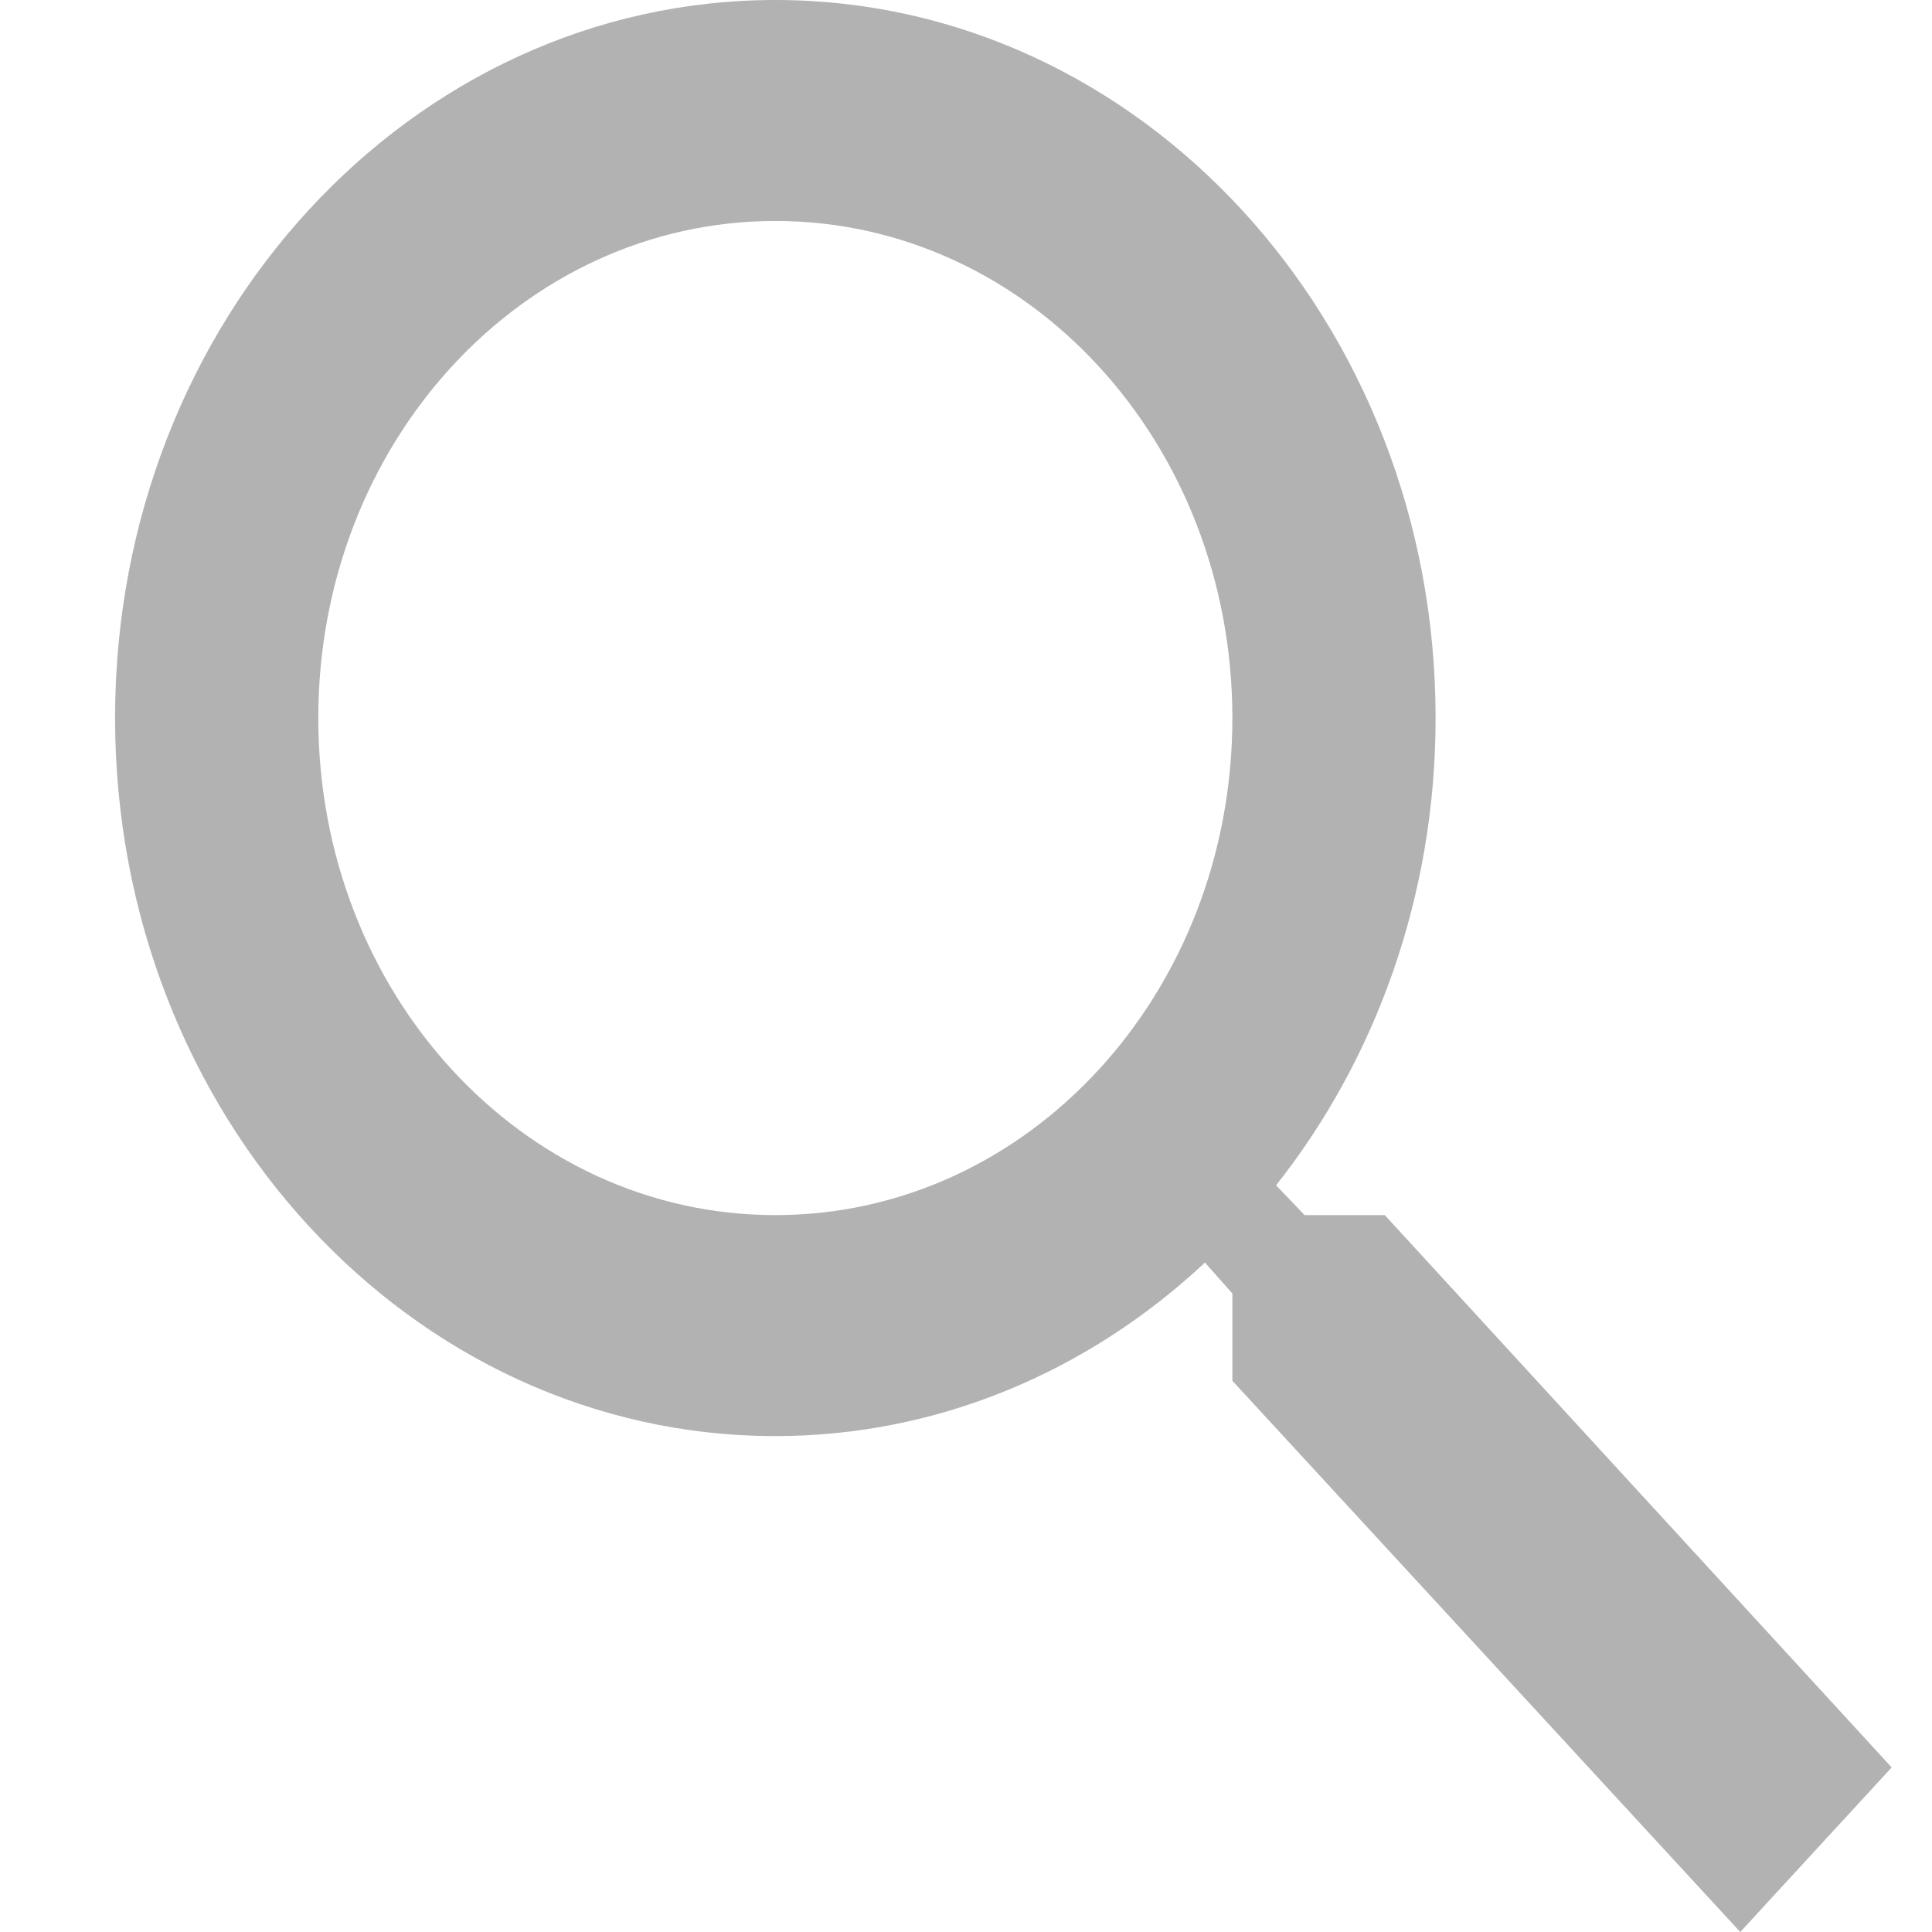
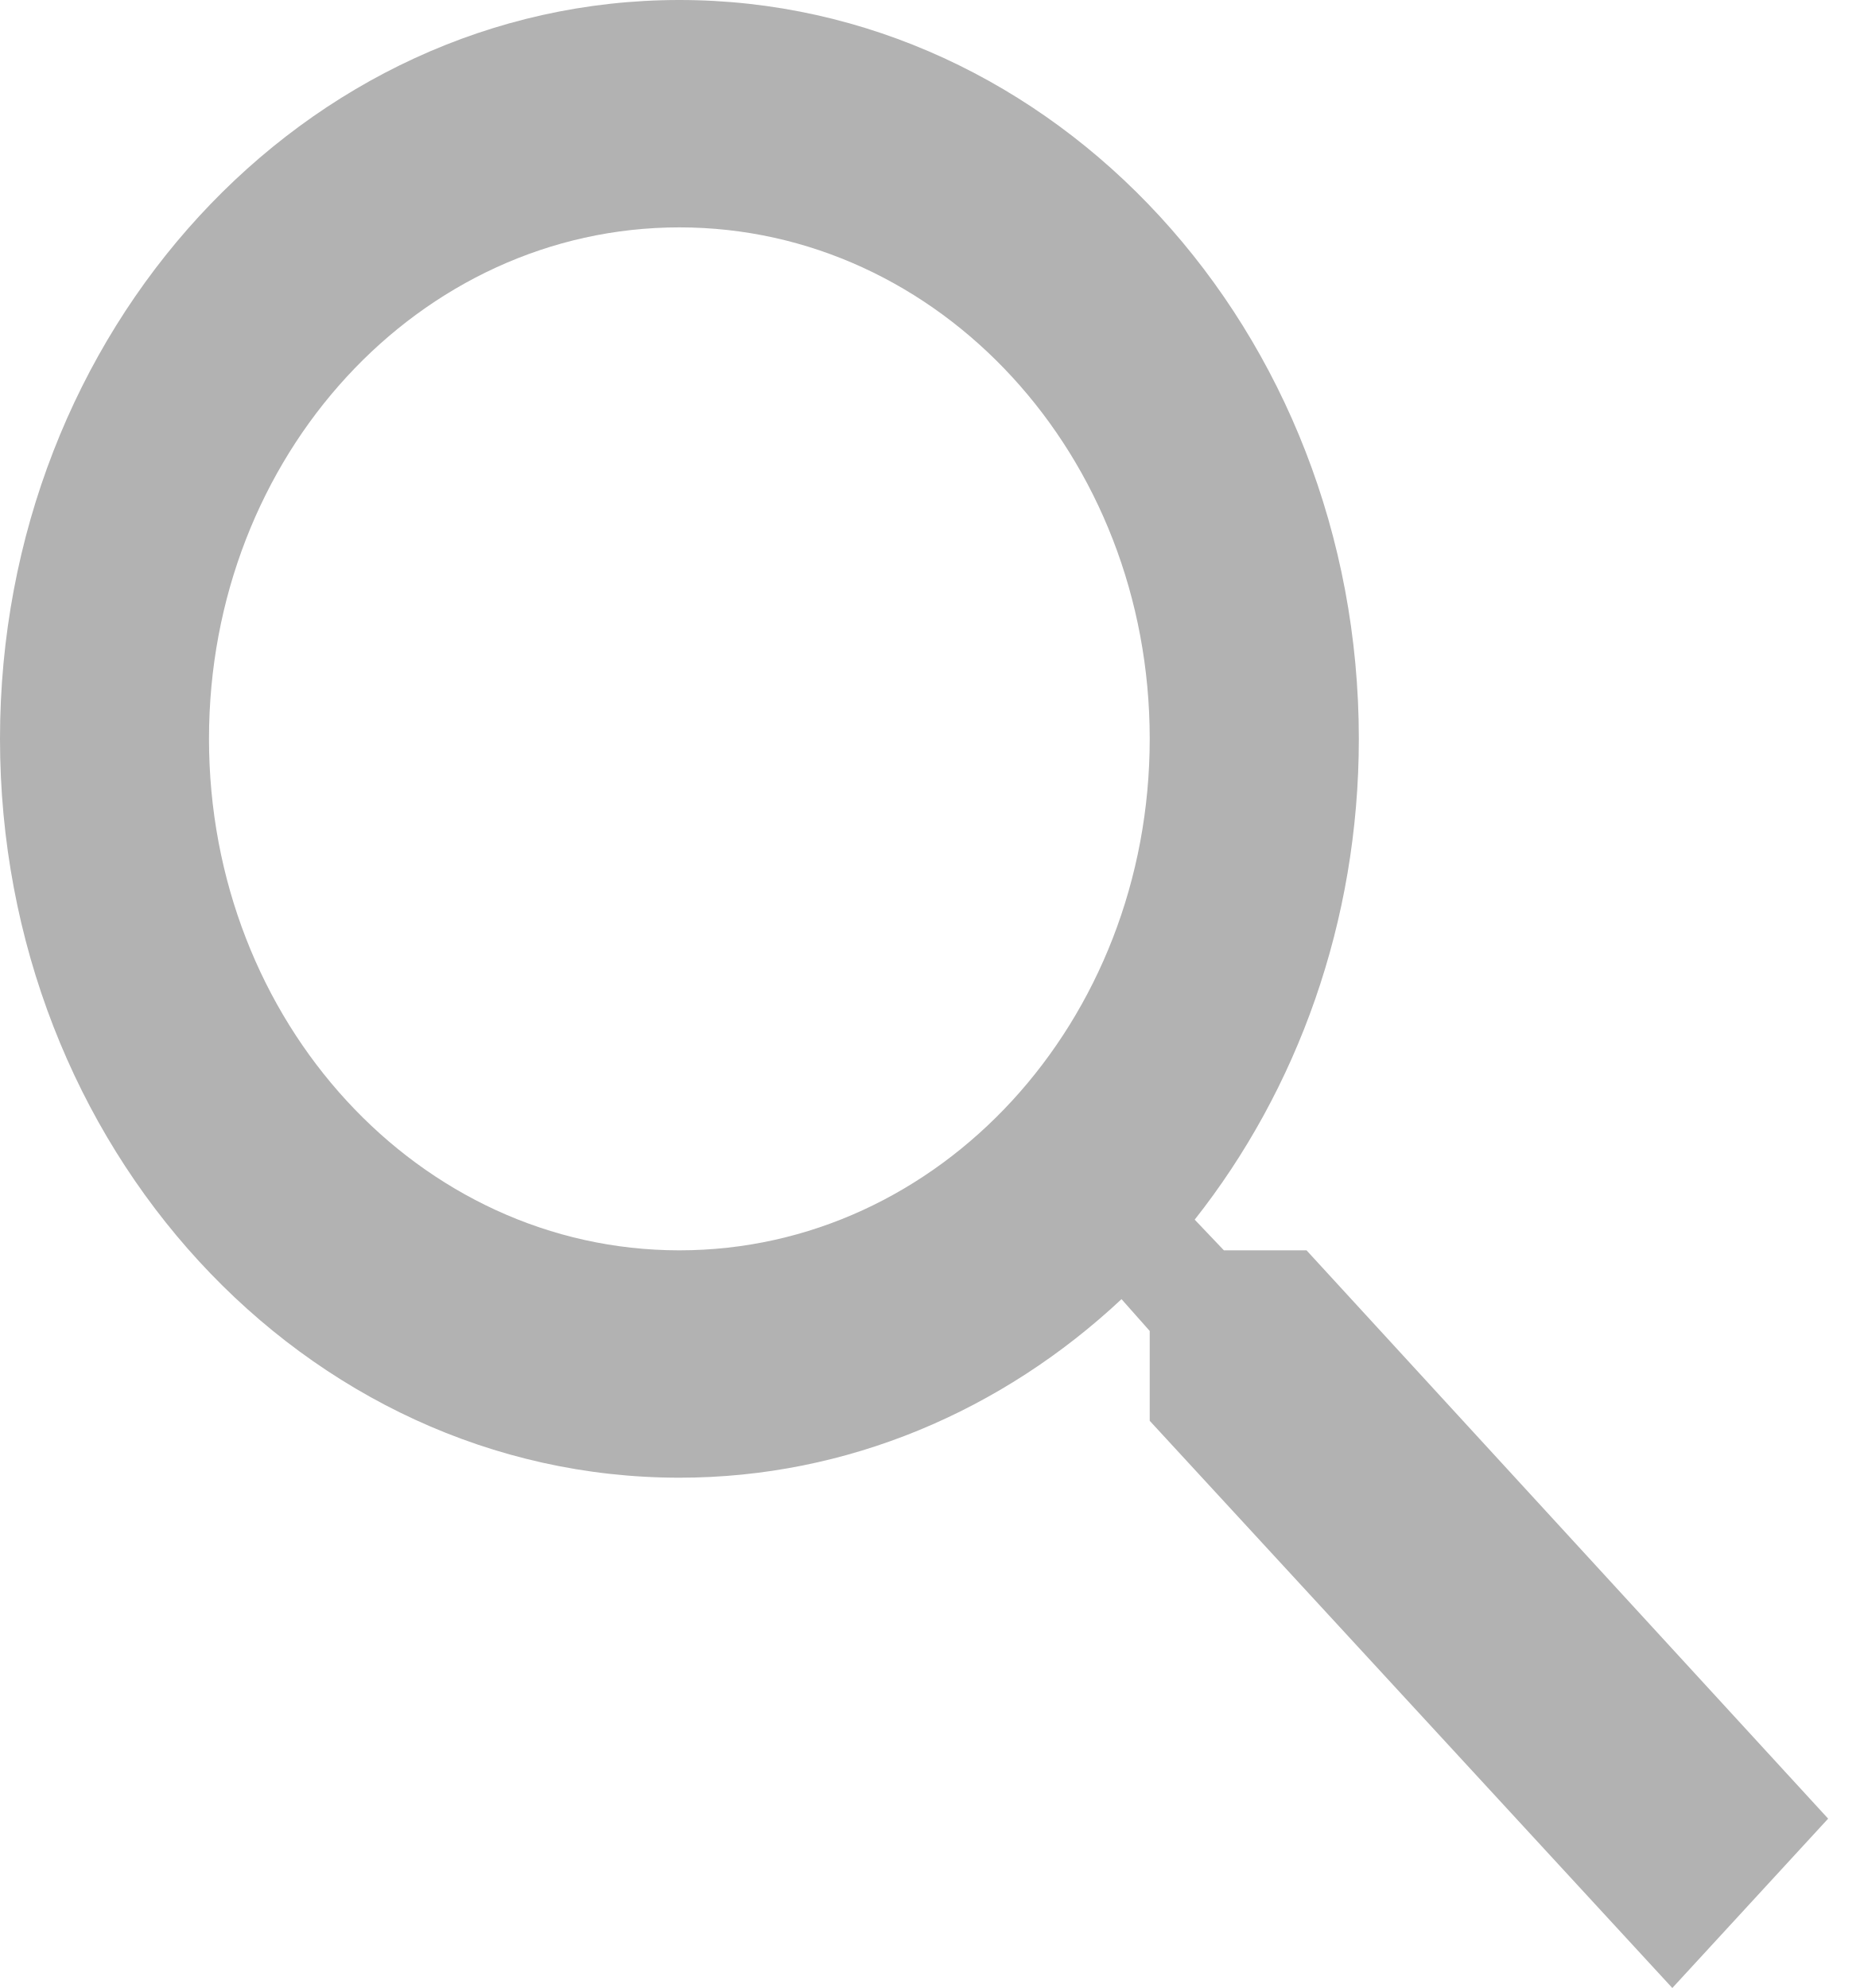
- <svg xmlns="http://www.w3.org/2000/svg" width="100%" height="100%" viewBox="0 0 16 16" fill="none">
-   <path d="M11.468 10.063H10.804L10.568 9.816C11.393 8.773 11.889 7.419 11.889 5.946C11.889 2.662 9.441 0 6.421 0C3.401 0 0.953 2.662 0.953 5.946C0.953 9.23 3.401 11.893 6.421 11.893C7.775 11.893 9.02 11.353 9.979 10.456L10.206 10.712V11.435L14.412 16L15.666 14.637L11.468 10.063ZM6.421 10.063C4.326 10.063 2.636 8.224 2.636 5.946C2.636 3.668 4.326 1.83 6.421 1.83C8.516 1.83 10.206 3.668 10.206 5.946C10.206 8.224 8.516 10.063 6.421 10.063Z" fill="#B2B2B2" />
+ <svg xmlns="http://www.w3.org/2000/svg" width="100%" height="100%" viewBox="0 0 15 16" fill="none">
+   <path d="M10.515 10.063H9.85L9.615 9.816C10.439 8.773 10.936 7.419 10.936 5.946C10.936 2.662 8.488 0 5.468 0C2.448 0 0 2.662 0 5.946C0 9.23 2.448 11.893 5.468 11.893C6.822 11.893 8.067 11.353 9.026 10.456L9.253 10.712V11.435L13.459 16L14.713 14.637L10.515 10.063ZM5.468 10.063C3.373 10.063 1.682 8.224 1.682 5.946C1.682 3.668 3.373 1.83 5.468 1.83C7.562 1.83 9.253 3.668 9.253 5.946C9.253 8.224 7.562 10.063 5.468 10.063Z" fill="#B2B2B2" />
</svg>
